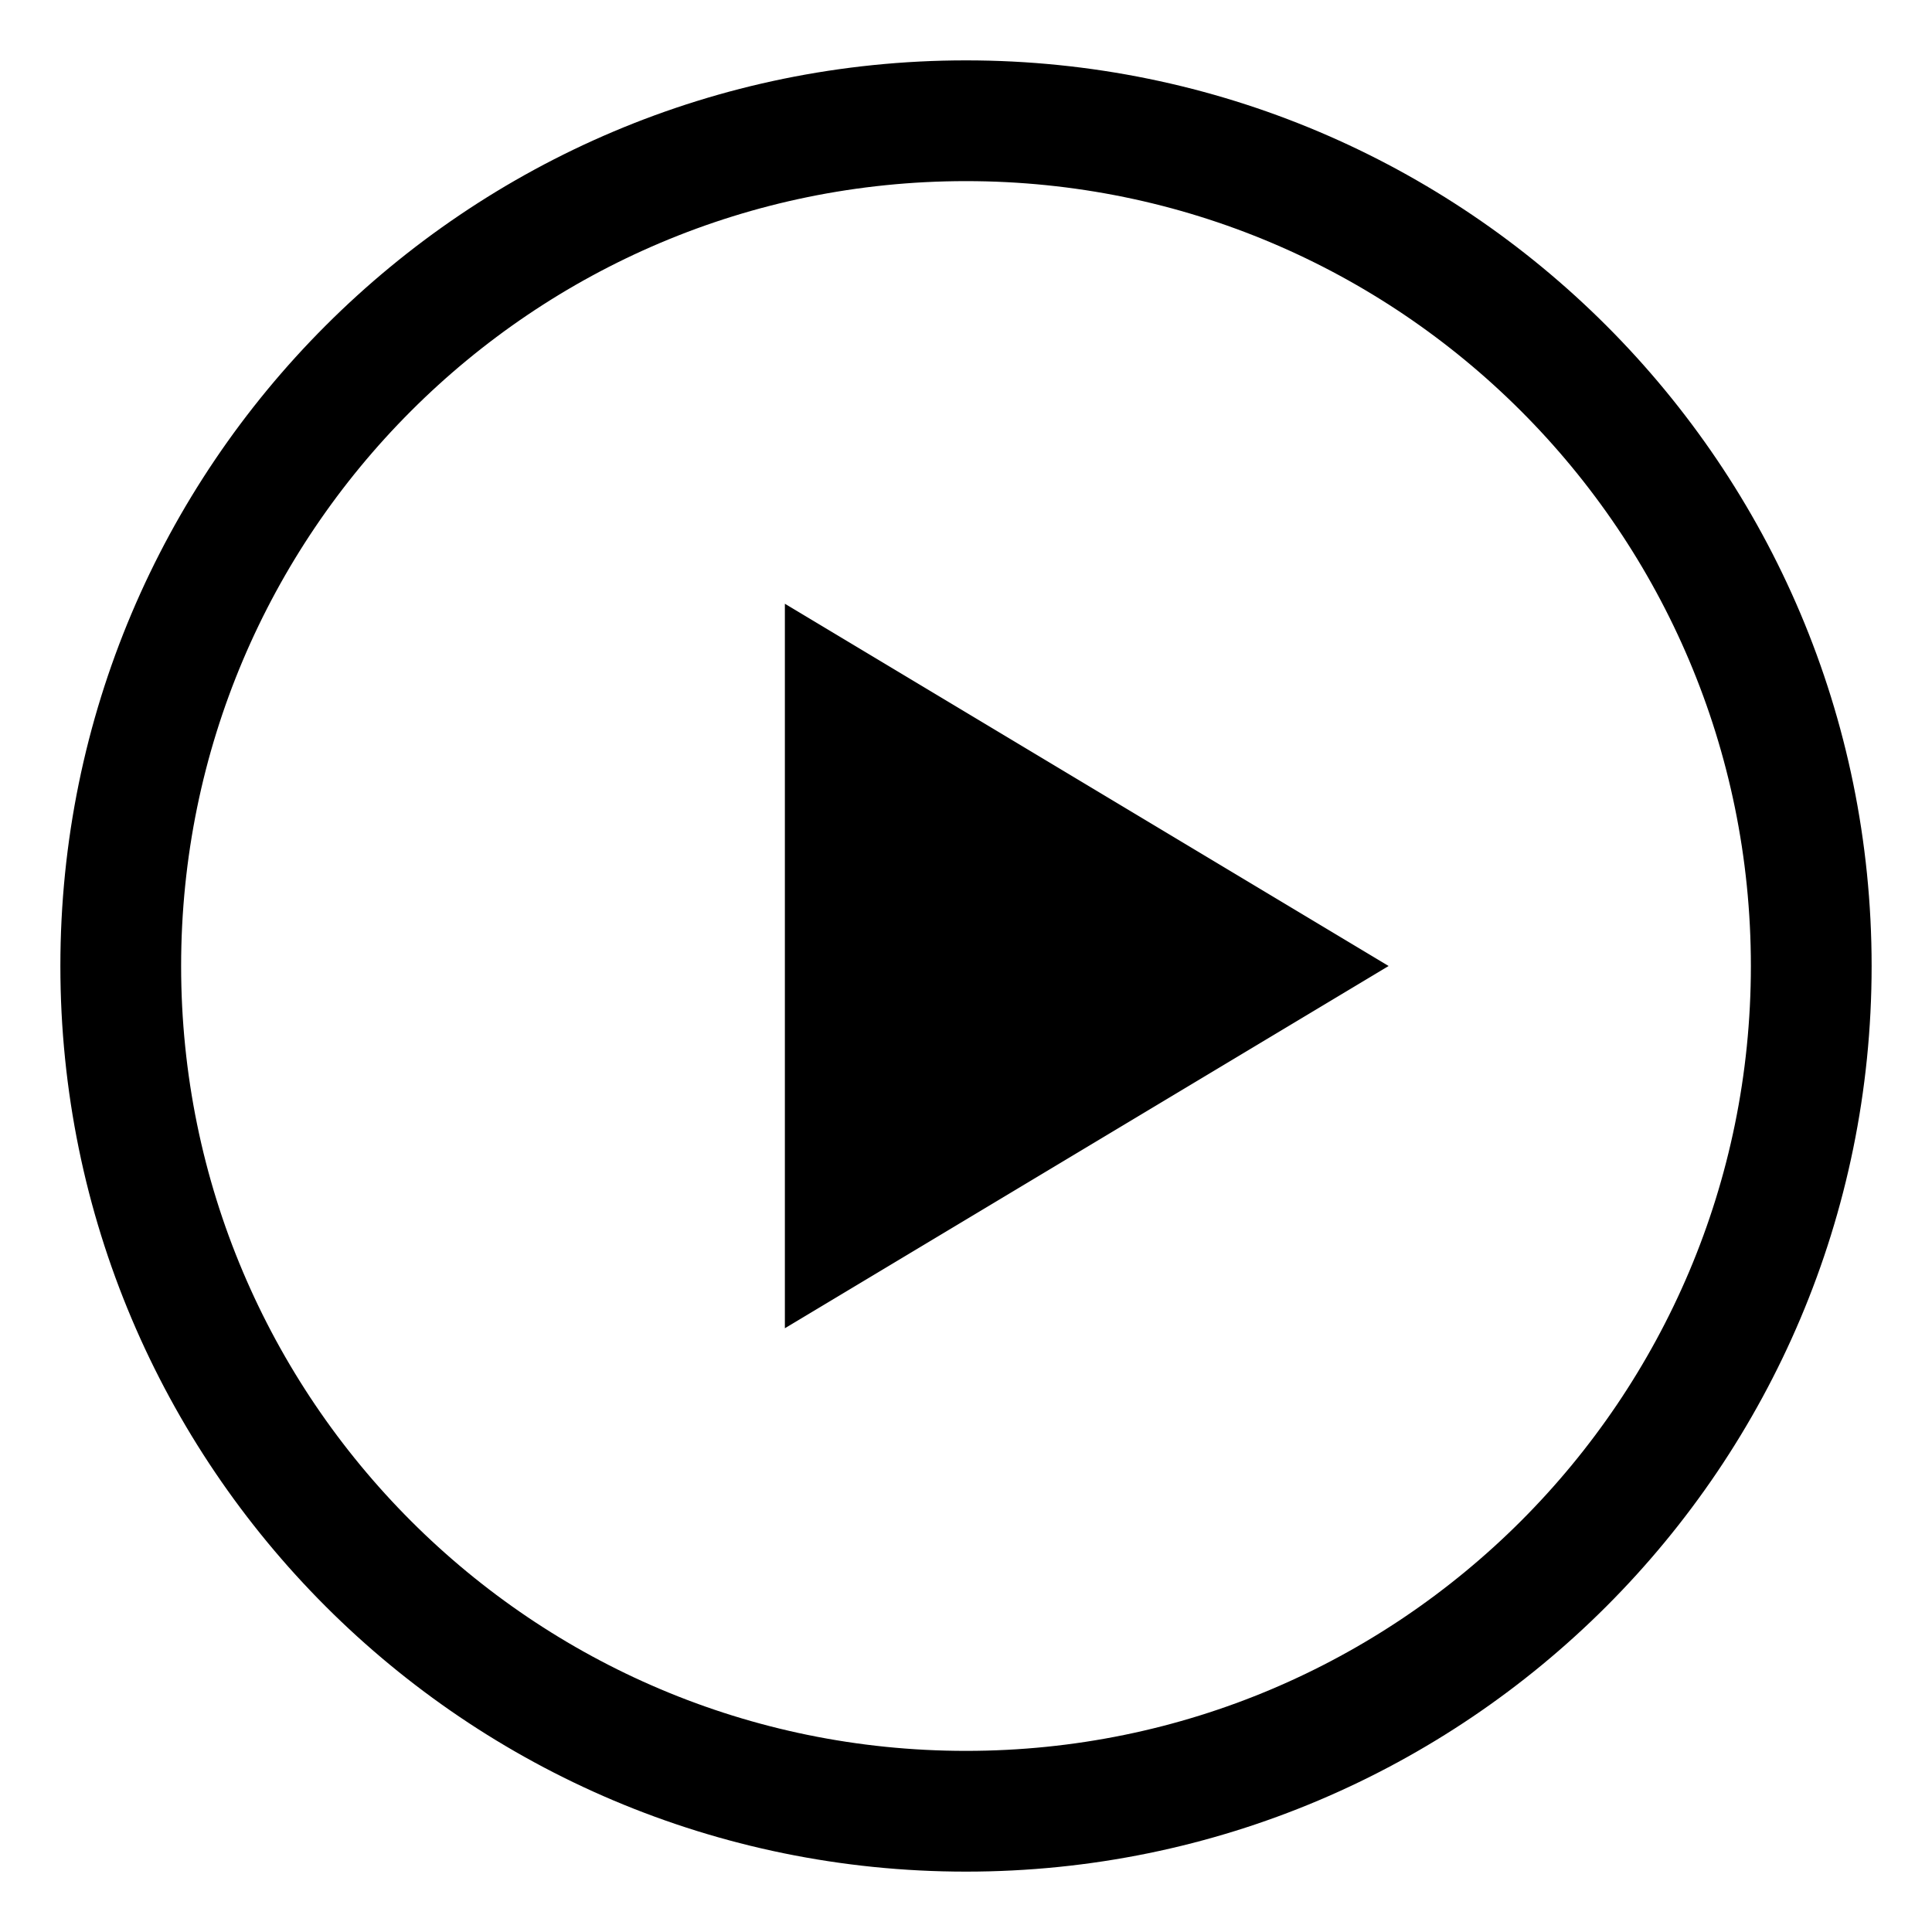
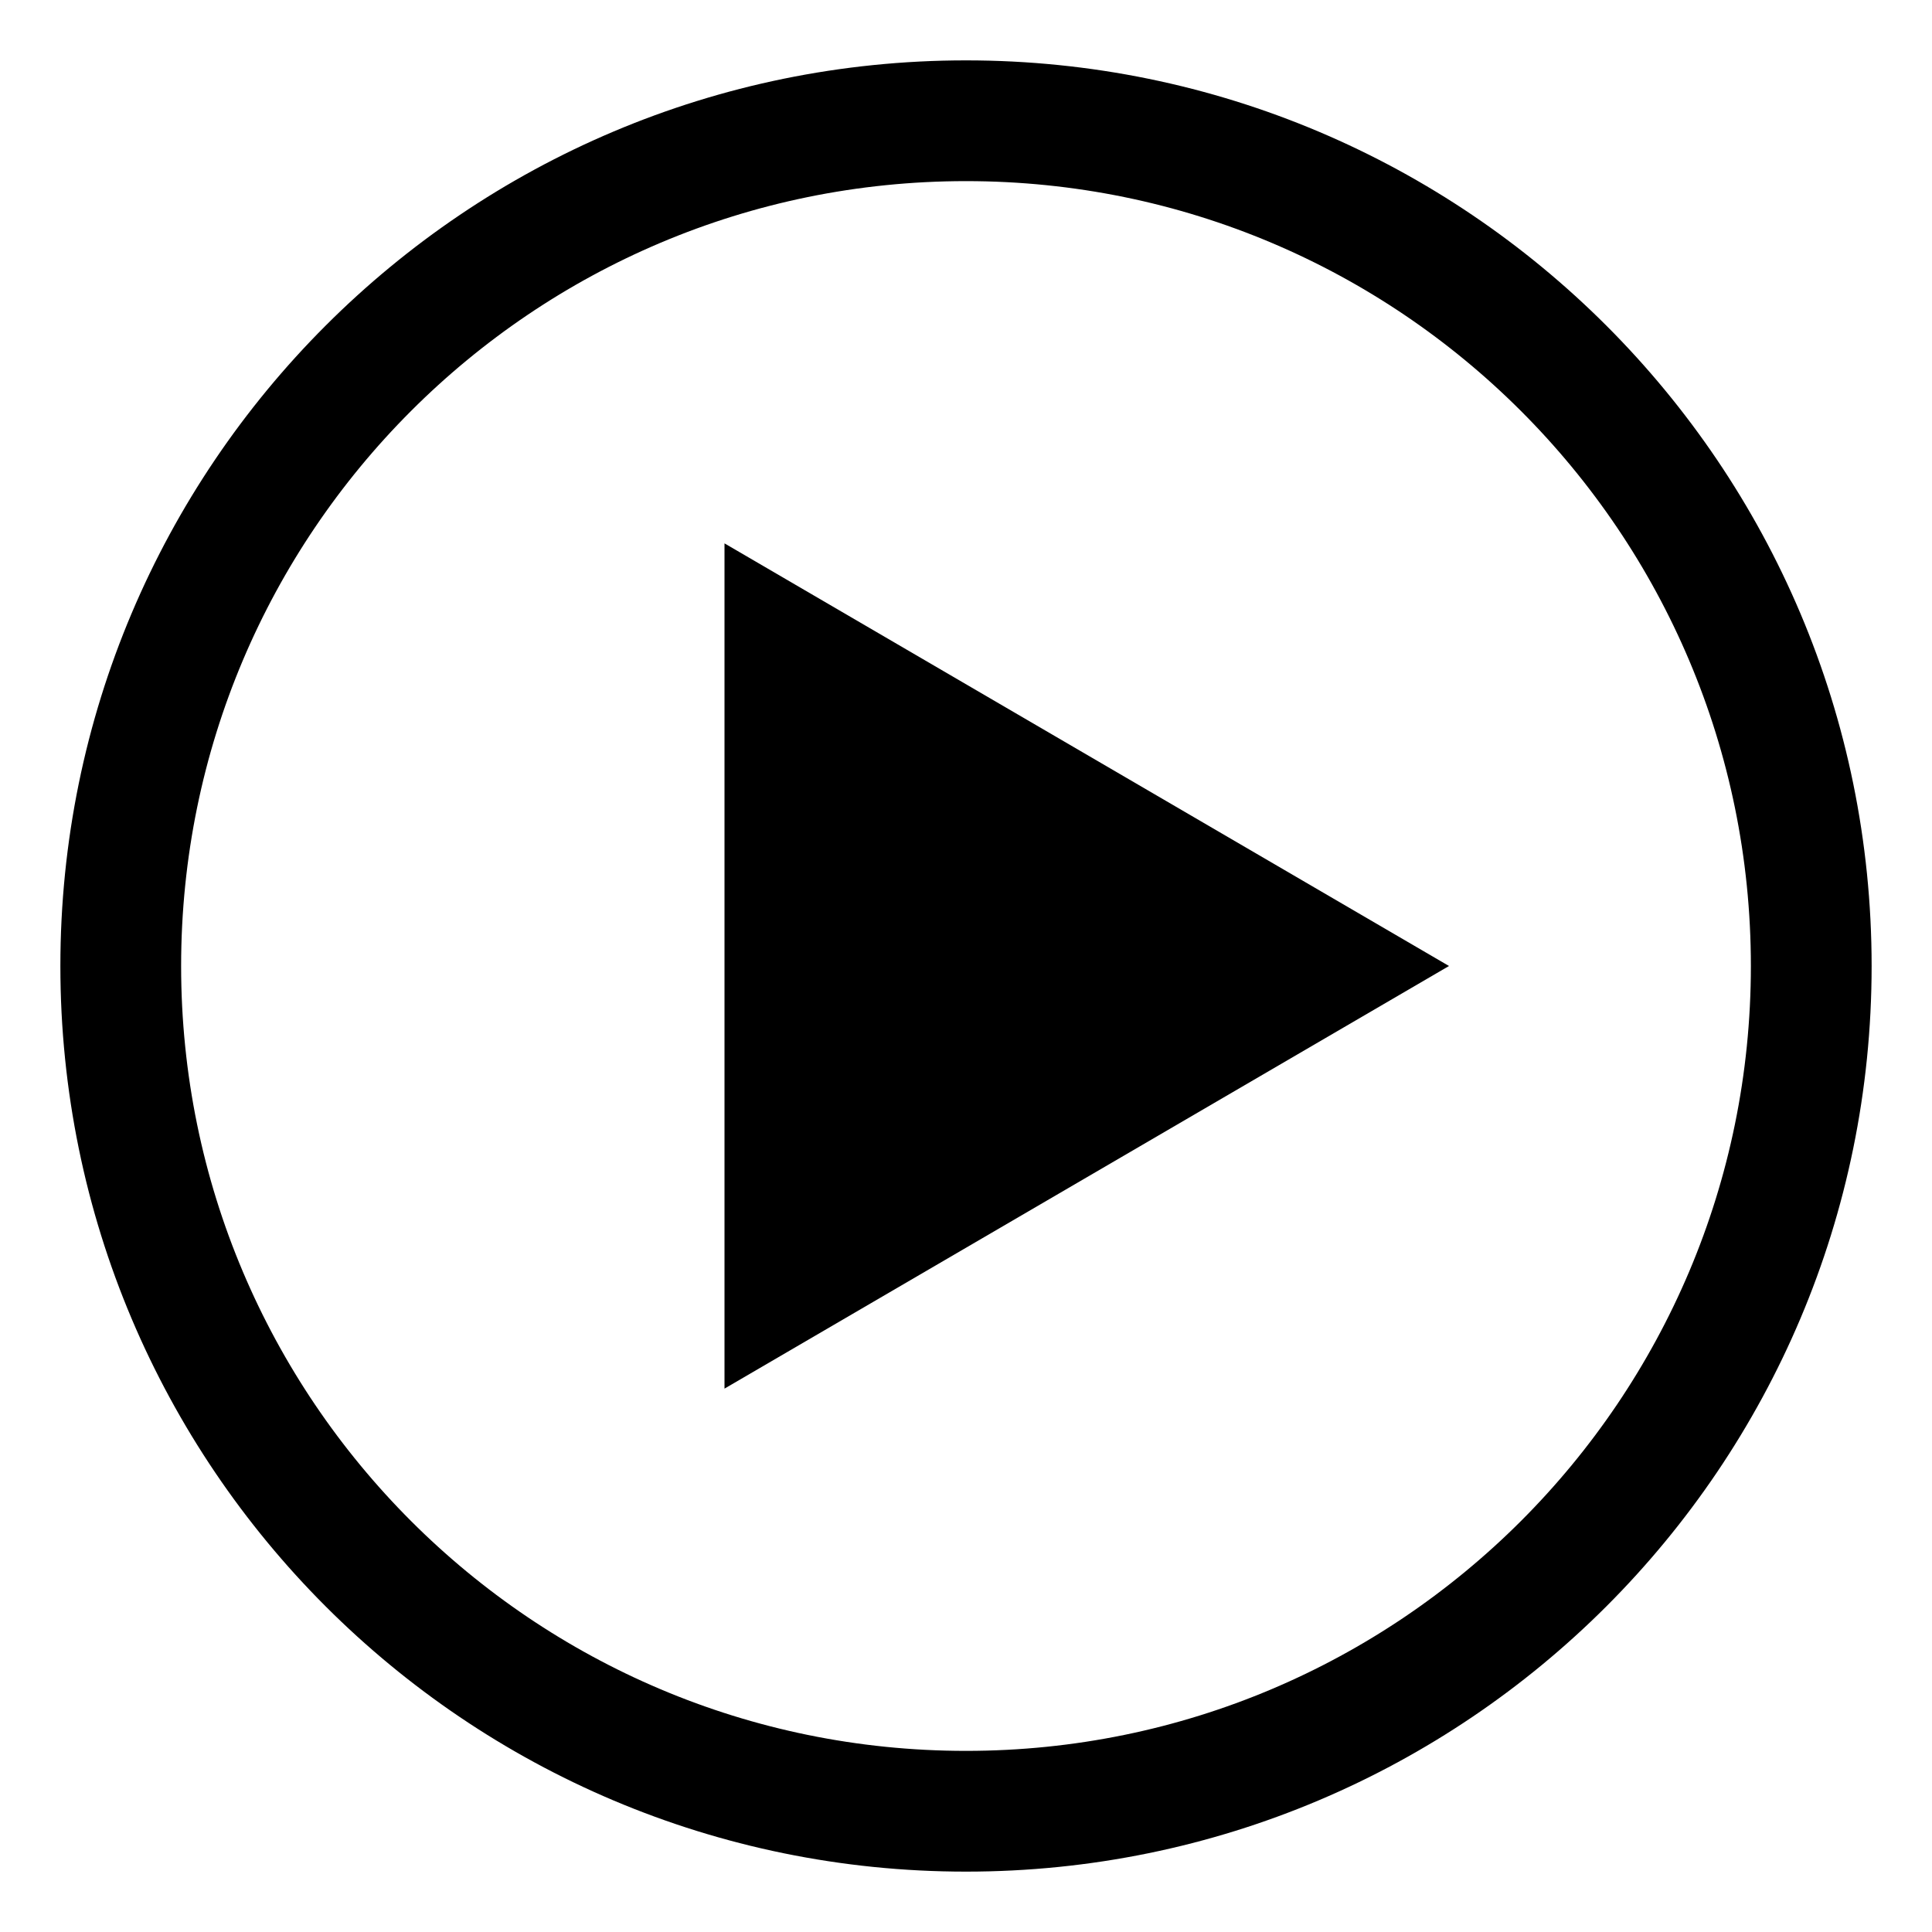
<svg xmlns="http://www.w3.org/2000/svg" viewBox="0 0 64 64" fill="none" stroke="currentColor" stroke-width="4" stroke-linecap="round" stroke-linejoin="round">
  <circle cx="32" cy="32" r="28" />
-   <path d="M26 20 L46 32 L26 44 Z" fill="currentColor" stroke="none" />
+   <path d="M24 18 L48 32 L24 46 Z" fill="currentColor" stroke="none" />
</svg>
